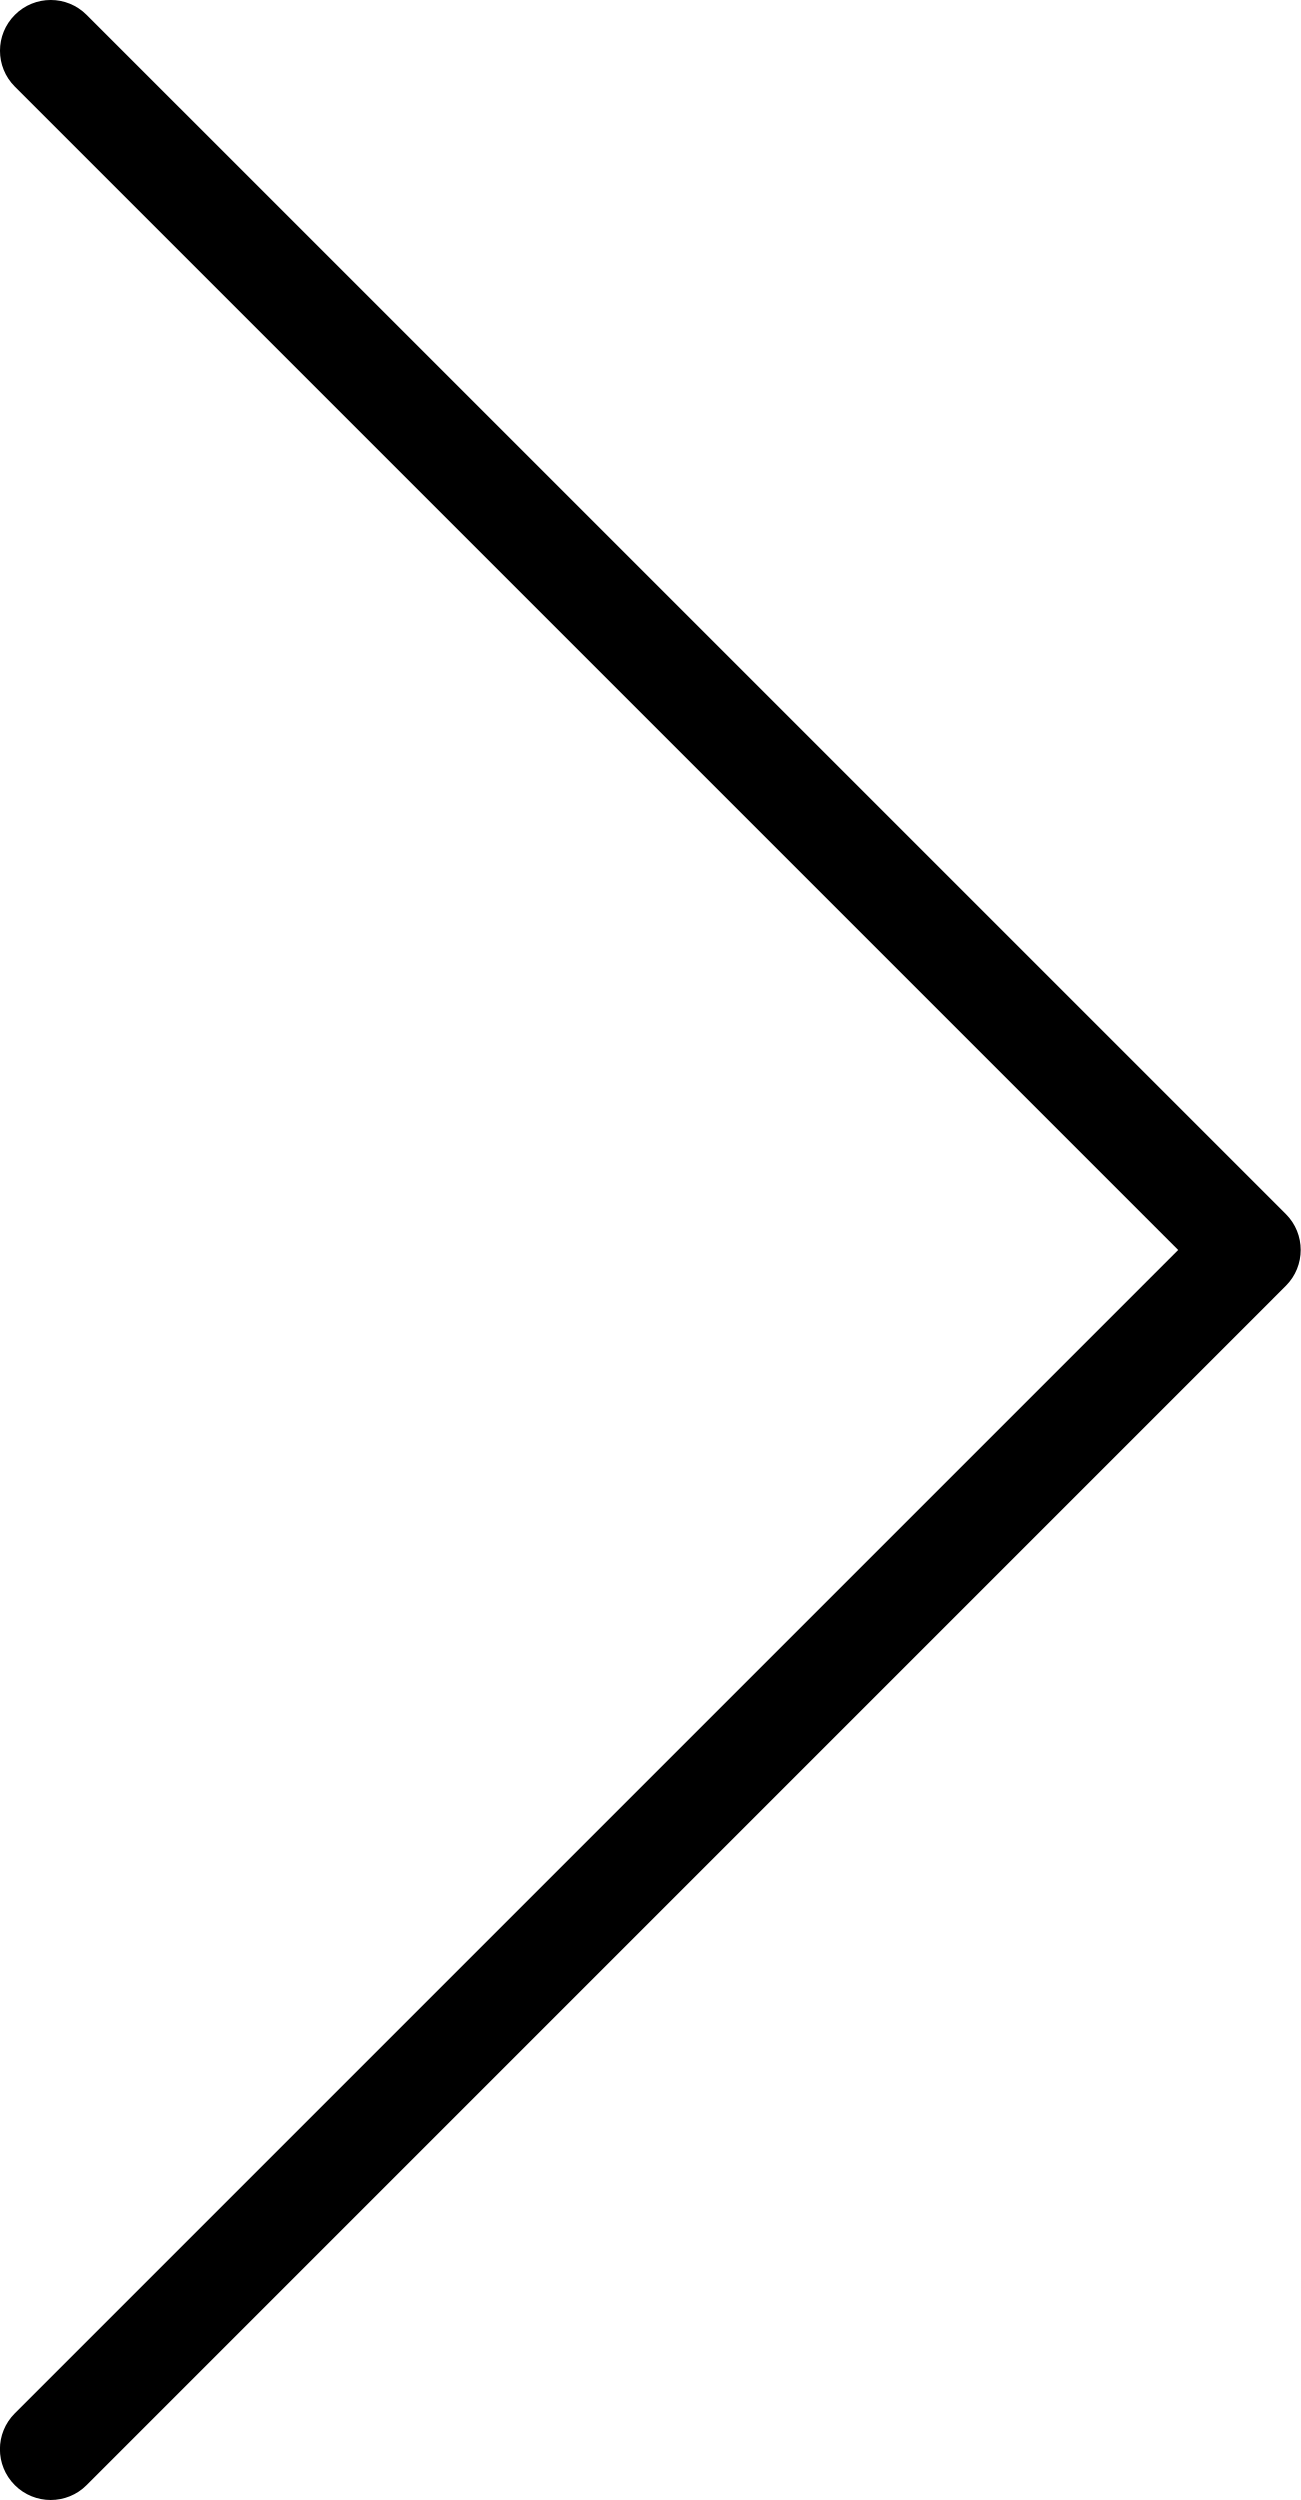
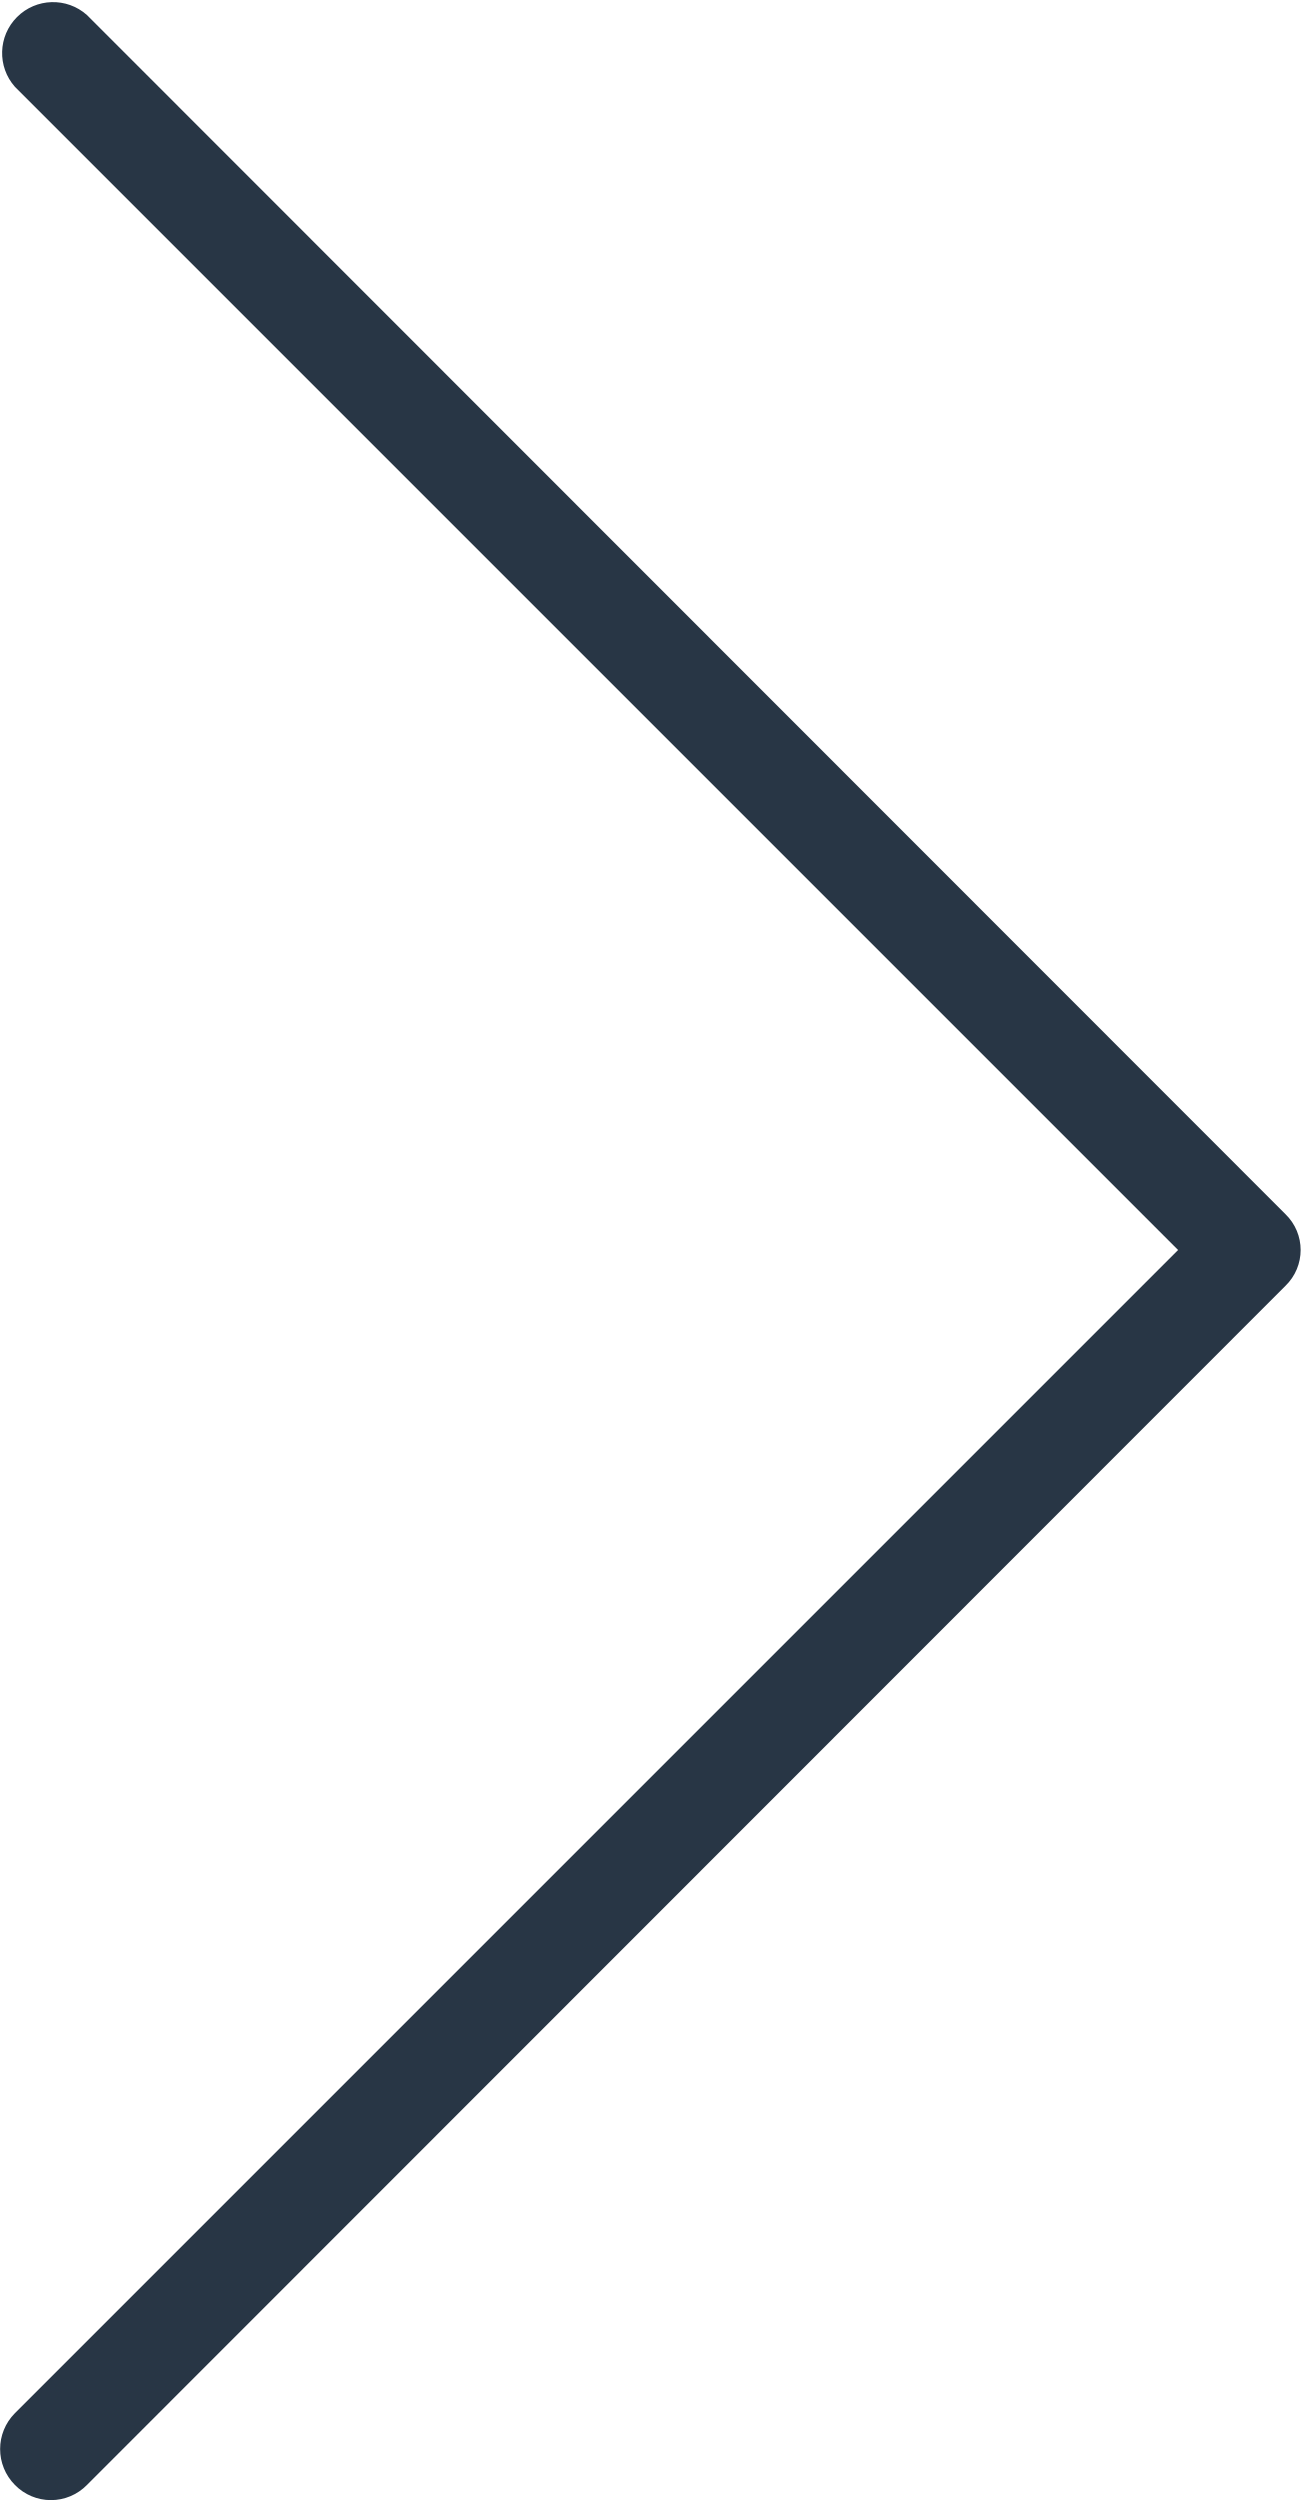
- <svg xmlns="http://www.w3.org/2000/svg" version="1.1" id="Layer_1" x="0px" y="0px" width="21.706px" height="41.719px" viewBox="0 0 21.706 41.719" enable-background="new 0 0 21.706 41.719" xml:space="preserve">
-   <path d="M19.661,20.859L0.248,1.446c-0.331-0.331-0.331-0.867,0-1.198c0.33-0.331,0.867-0.331,1.197,0l20.013,20.012 c0.33,0.33,0.33,0.867,0,1.197L1.445,41.471c-0.164,0.165-0.382,0.248-0.599,0.248s-0.434-0.083-0.599-0.248 c-0.331-0.331-0.331-0.867,0-1.198L19.661,20.859z" />
+ <svg xmlns="http://www.w3.org/2000/svg" width="21.71" height="41.72" fill="#283645">
+   <path d="M19.66 20.86L.25 1.45a.85.85 0 011.2-1.2l20 20.01c.34.33.34.87 0 1.2l-20 20.01a.84.84 0 01-1.2 0 .85.85 0 010-1.2l19.41-19.41z" />
</svg>
